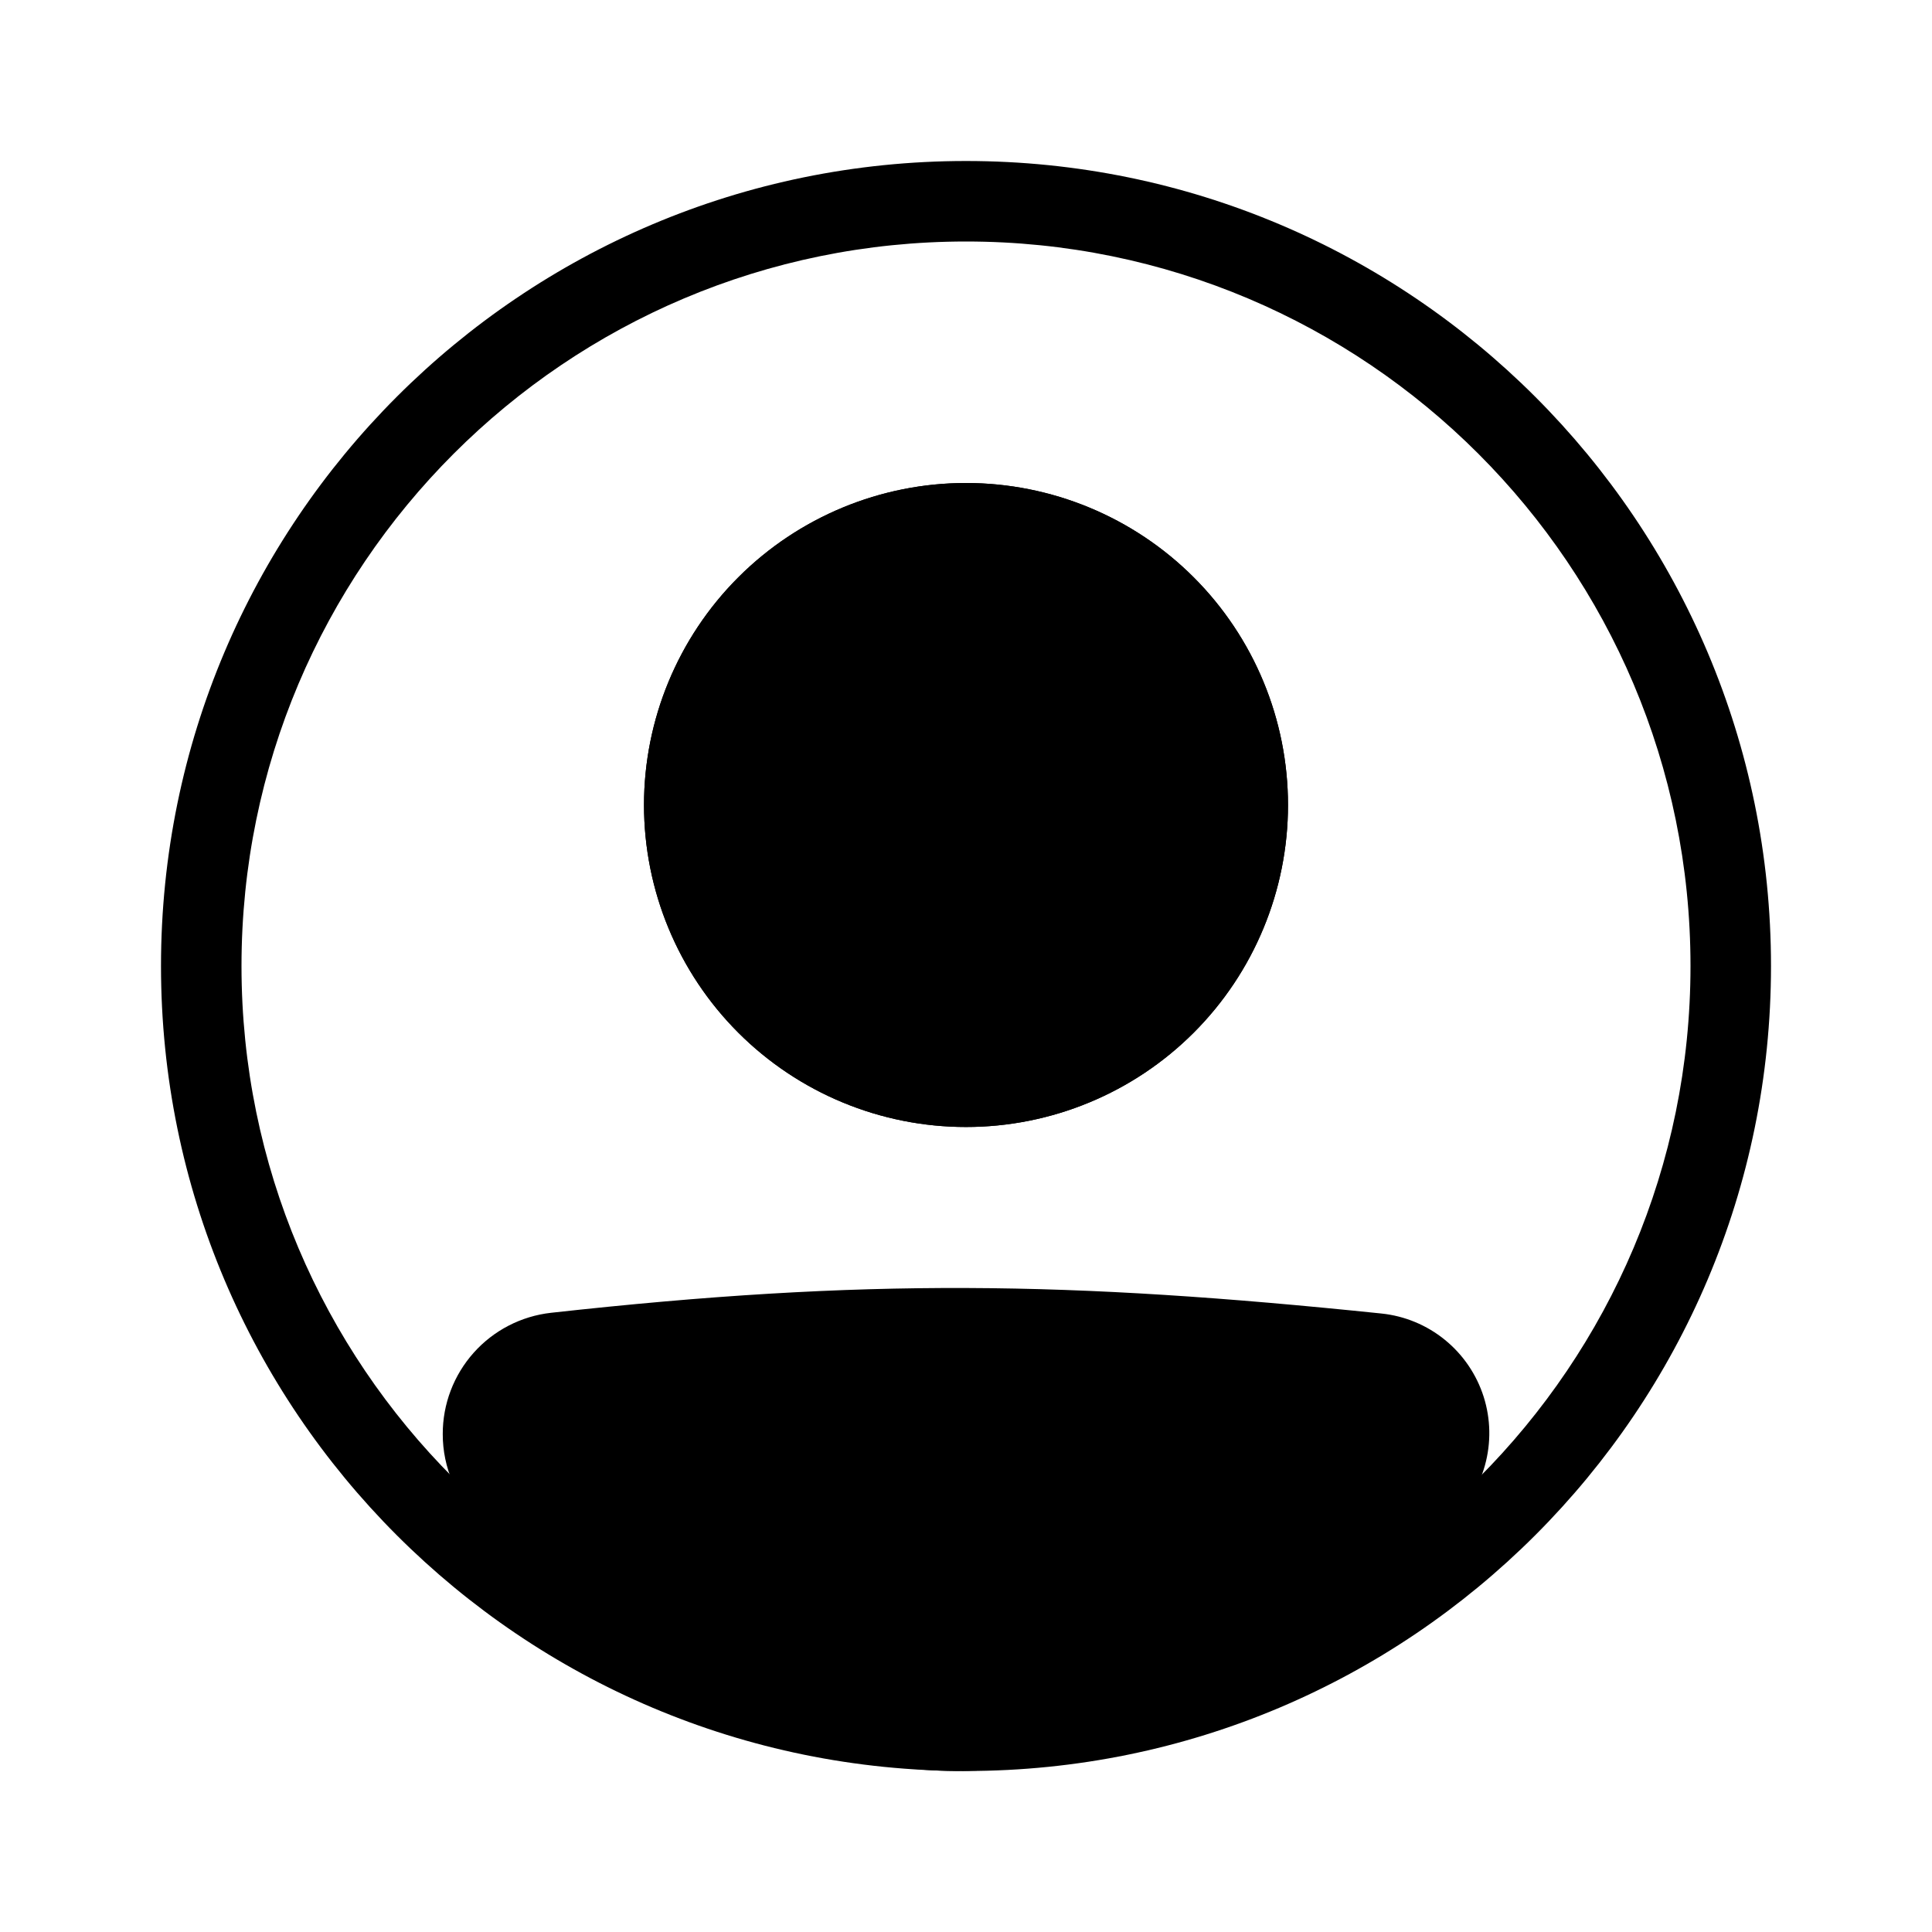
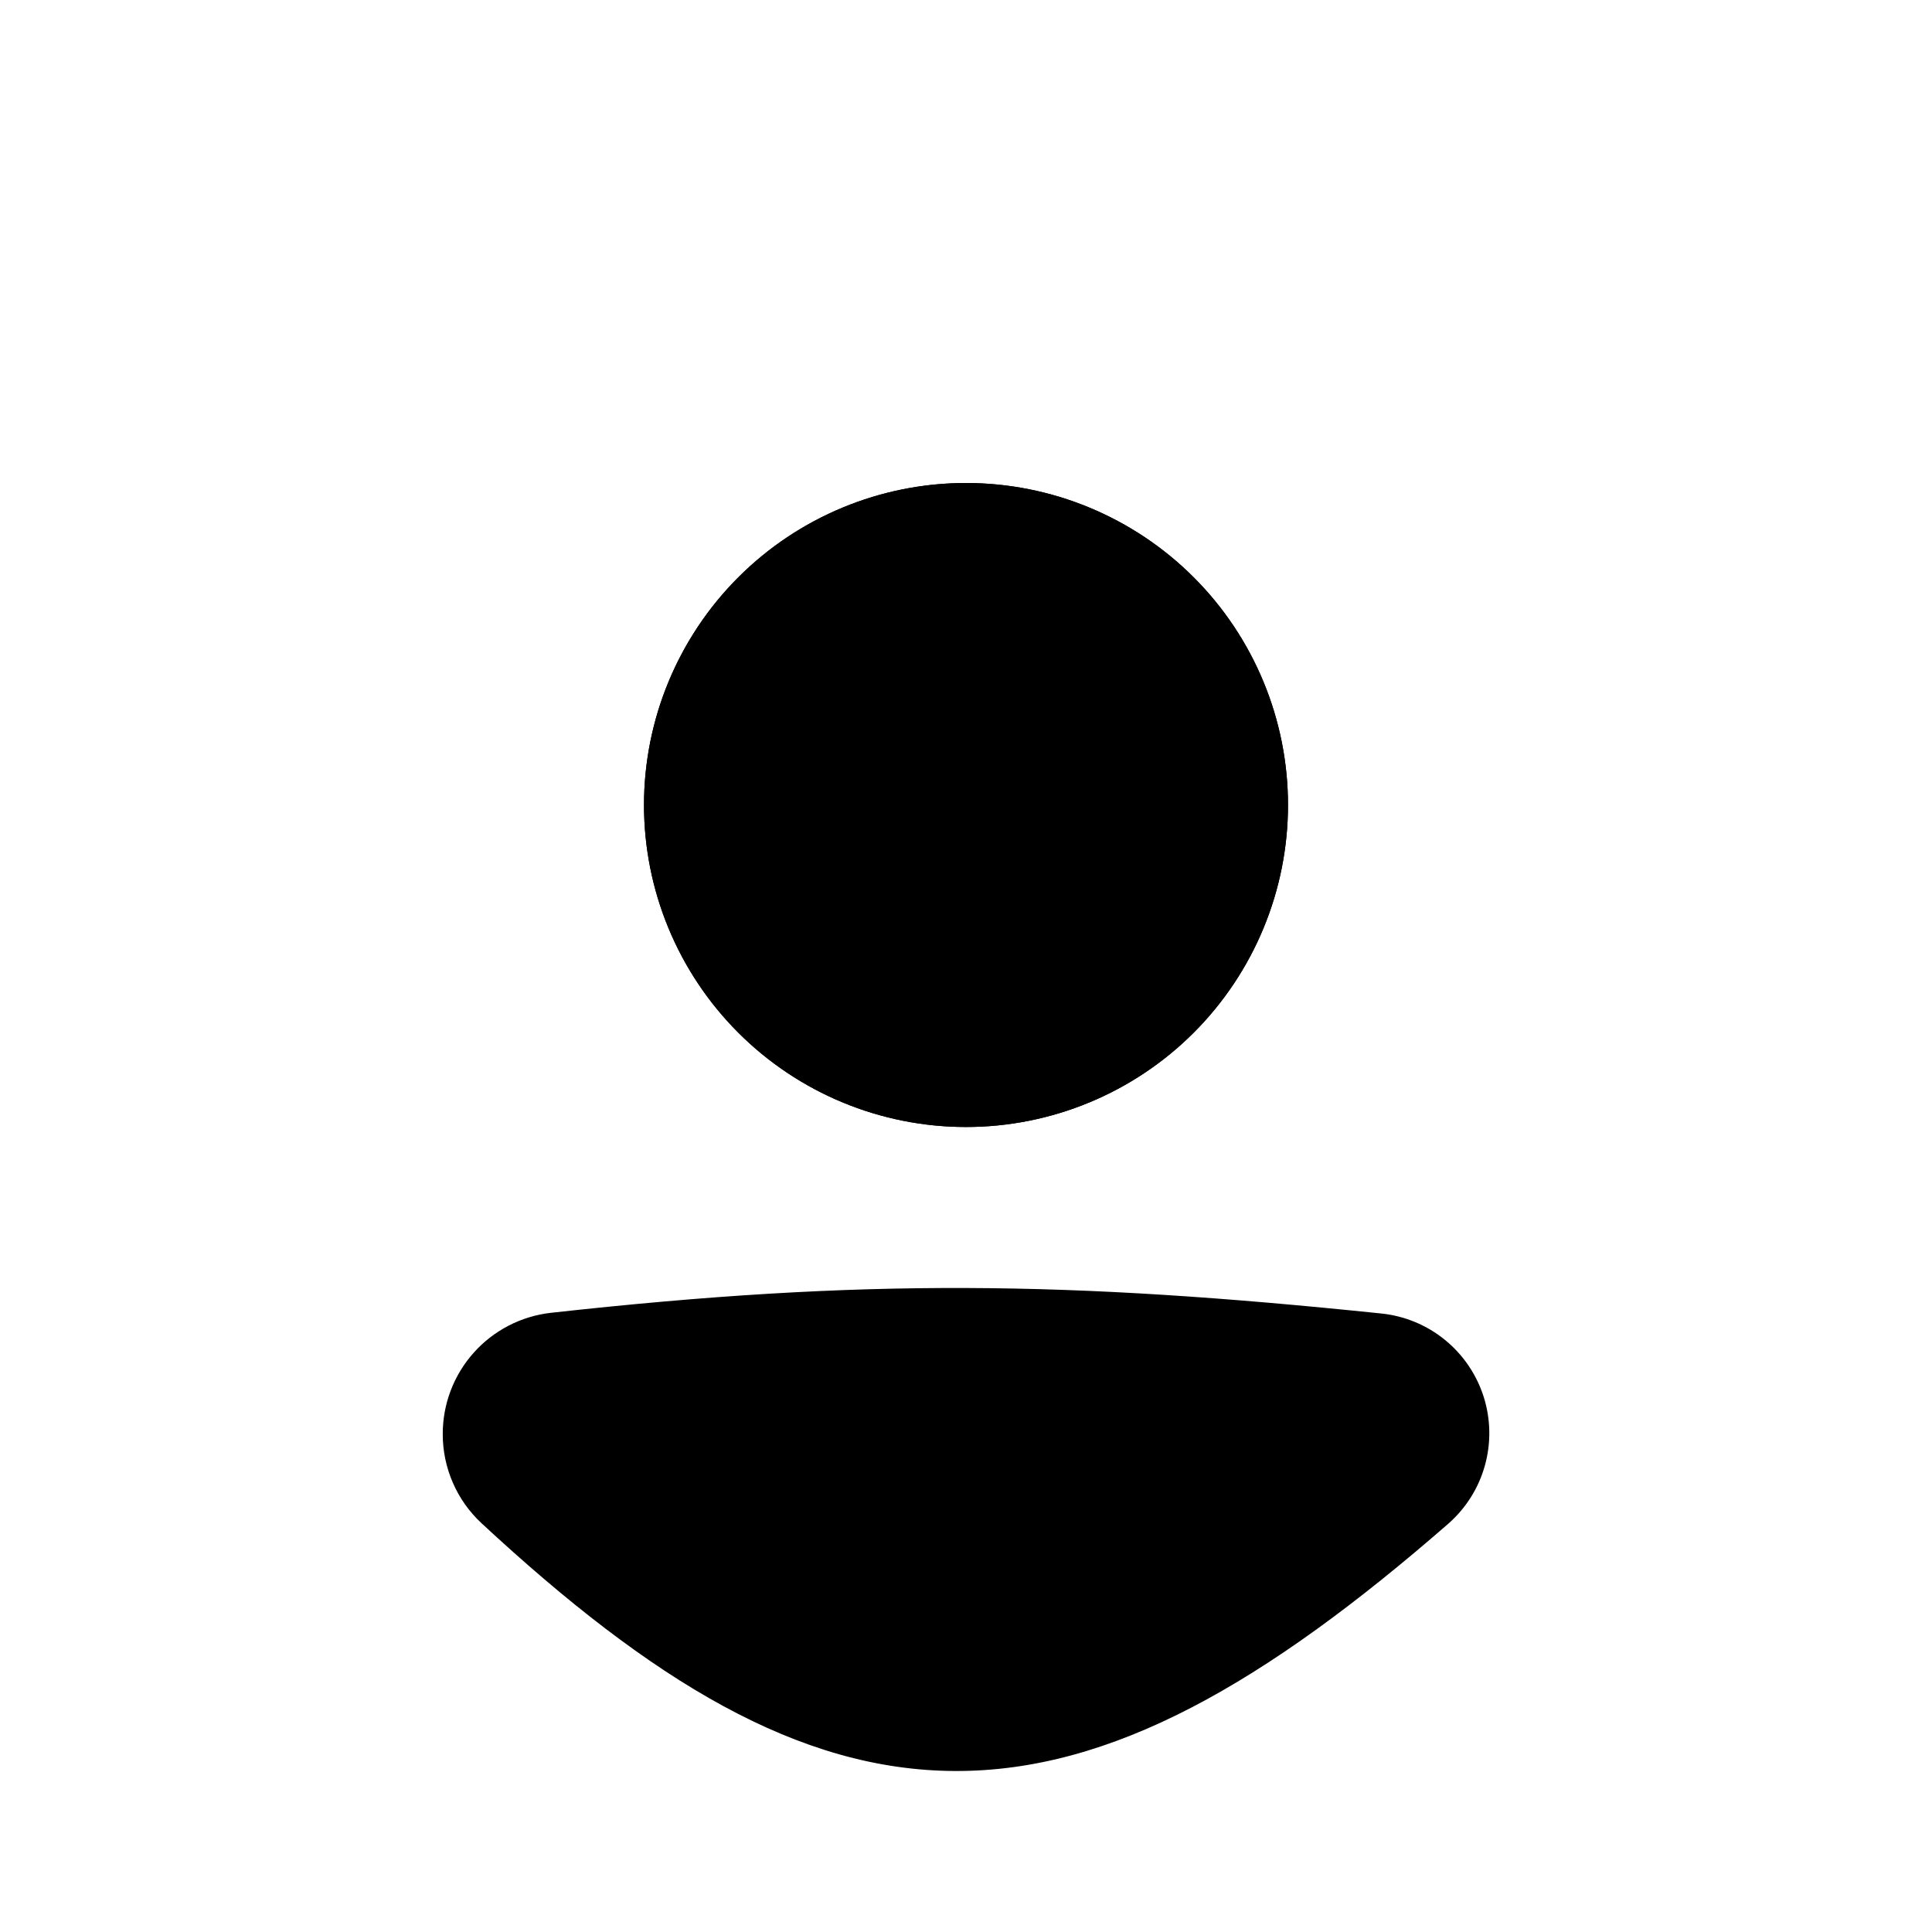
<svg xmlns="http://www.w3.org/2000/svg" width="38" height="38" viewBox="0 0 48 48" fill="none">
-   <path fill-rule="evenodd" clip-rule="evenodd" d="M24 42C33.941 42 42 33.941 42 24C42 14.059 33.941 6 24 6C14.059 6 6 14.059 6 24C6 33.941 14.059 42 24 42ZM24 44C35.046 44 44 35.046 44 24C44 12.954 35.046 4 24 4C12.954 4 4 12.954 4 24C4 35.046 12.954 44 24 44Z" fill="black" />
  <path d="M12 35.63C12 34.597 12.772 33.724 13.8 33.61C21.515 32.756 26.52 32.833 34.218 33.629C34.602 33.669 34.967 33.821 35.267 34.065C35.566 34.309 35.788 34.635 35.906 35.003C36.023 35.371 36.031 35.766 35.928 36.138C35.825 36.511 35.616 36.845 35.326 37.101C26.241 45.02 21.049 44.911 12.64 37.109C12.23 36.729 12 36.188 12 35.63Z" fill="black" />
  <path fill-rule="evenodd" clip-rule="evenodd" d="M34.115 34.623C26.478 33.833 21.545 33.759 13.909 34.604C13.658 34.633 13.426 34.754 13.258 34.944C13.091 35.133 12.999 35.378 13 35.631C13 35.917 13.119 36.188 13.32 36.376C17.488 40.242 20.646 41.989 23.733 42C26.831 42.011 30.159 40.278 34.669 36.348C34.812 36.221 34.915 36.054 34.966 35.869C35.016 35.684 35.012 35.488 34.953 35.306C34.895 35.123 34.784 34.961 34.635 34.84C34.486 34.719 34.306 34.643 34.115 34.623ZM13.69 32.616C21.486 31.753 26.564 31.831 34.322 32.634C34.9 32.694 35.449 32.922 35.899 33.289C36.35 33.656 36.684 34.147 36.861 34.701C37.037 35.255 37.048 35.848 36.892 36.409C36.737 36.969 36.421 37.471 35.984 37.855C31.409 41.843 27.599 44.015 23.727 44C19.844 43.986 16.202 41.777 11.961 37.842C11.657 37.559 11.415 37.217 11.25 36.836C11.085 36.456 10.999 36.045 11 35.63C10.998 34.885 11.272 34.165 11.769 33.608C12.265 33.052 12.949 32.699 13.69 32.616Z" fill="black" />
  <path d="M32 20C32 22.122 31.157 24.157 29.657 25.657C28.157 27.157 26.122 28 24 28C21.878 28 19.843 27.157 18.343 25.657C16.843 24.157 16 22.122 16 20C16 17.878 16.843 15.843 18.343 14.343C19.843 12.843 21.878 12 24 12C26.122 12 28.157 12.843 29.657 14.343C31.157 15.843 32 17.878 32 20Z" fill="black" />
  <path fill-rule="evenodd" clip-rule="evenodd" d="M24 26C25.591 26 27.117 25.368 28.243 24.243C29.368 23.117 30 21.591 30 20C30 18.409 29.368 16.883 28.243 15.757C27.117 14.632 25.591 14 24 14C22.409 14 20.883 14.632 19.757 15.757C18.632 16.883 18 18.409 18 20C18 21.591 18.632 23.117 19.757 24.243C20.883 25.368 22.409 26 24 26ZM24 28C26.122 28 28.157 27.157 29.657 25.657C31.157 24.157 32 22.122 32 20C32 17.878 31.157 15.843 29.657 14.343C28.157 12.843 26.122 12 24 12C21.878 12 19.843 12.843 18.343 14.343C16.843 15.843 16 17.878 16 20C16 22.122 16.843 24.157 18.343 25.657C19.843 27.157 21.878 28 24 28Z" fill="black" />
</svg>
